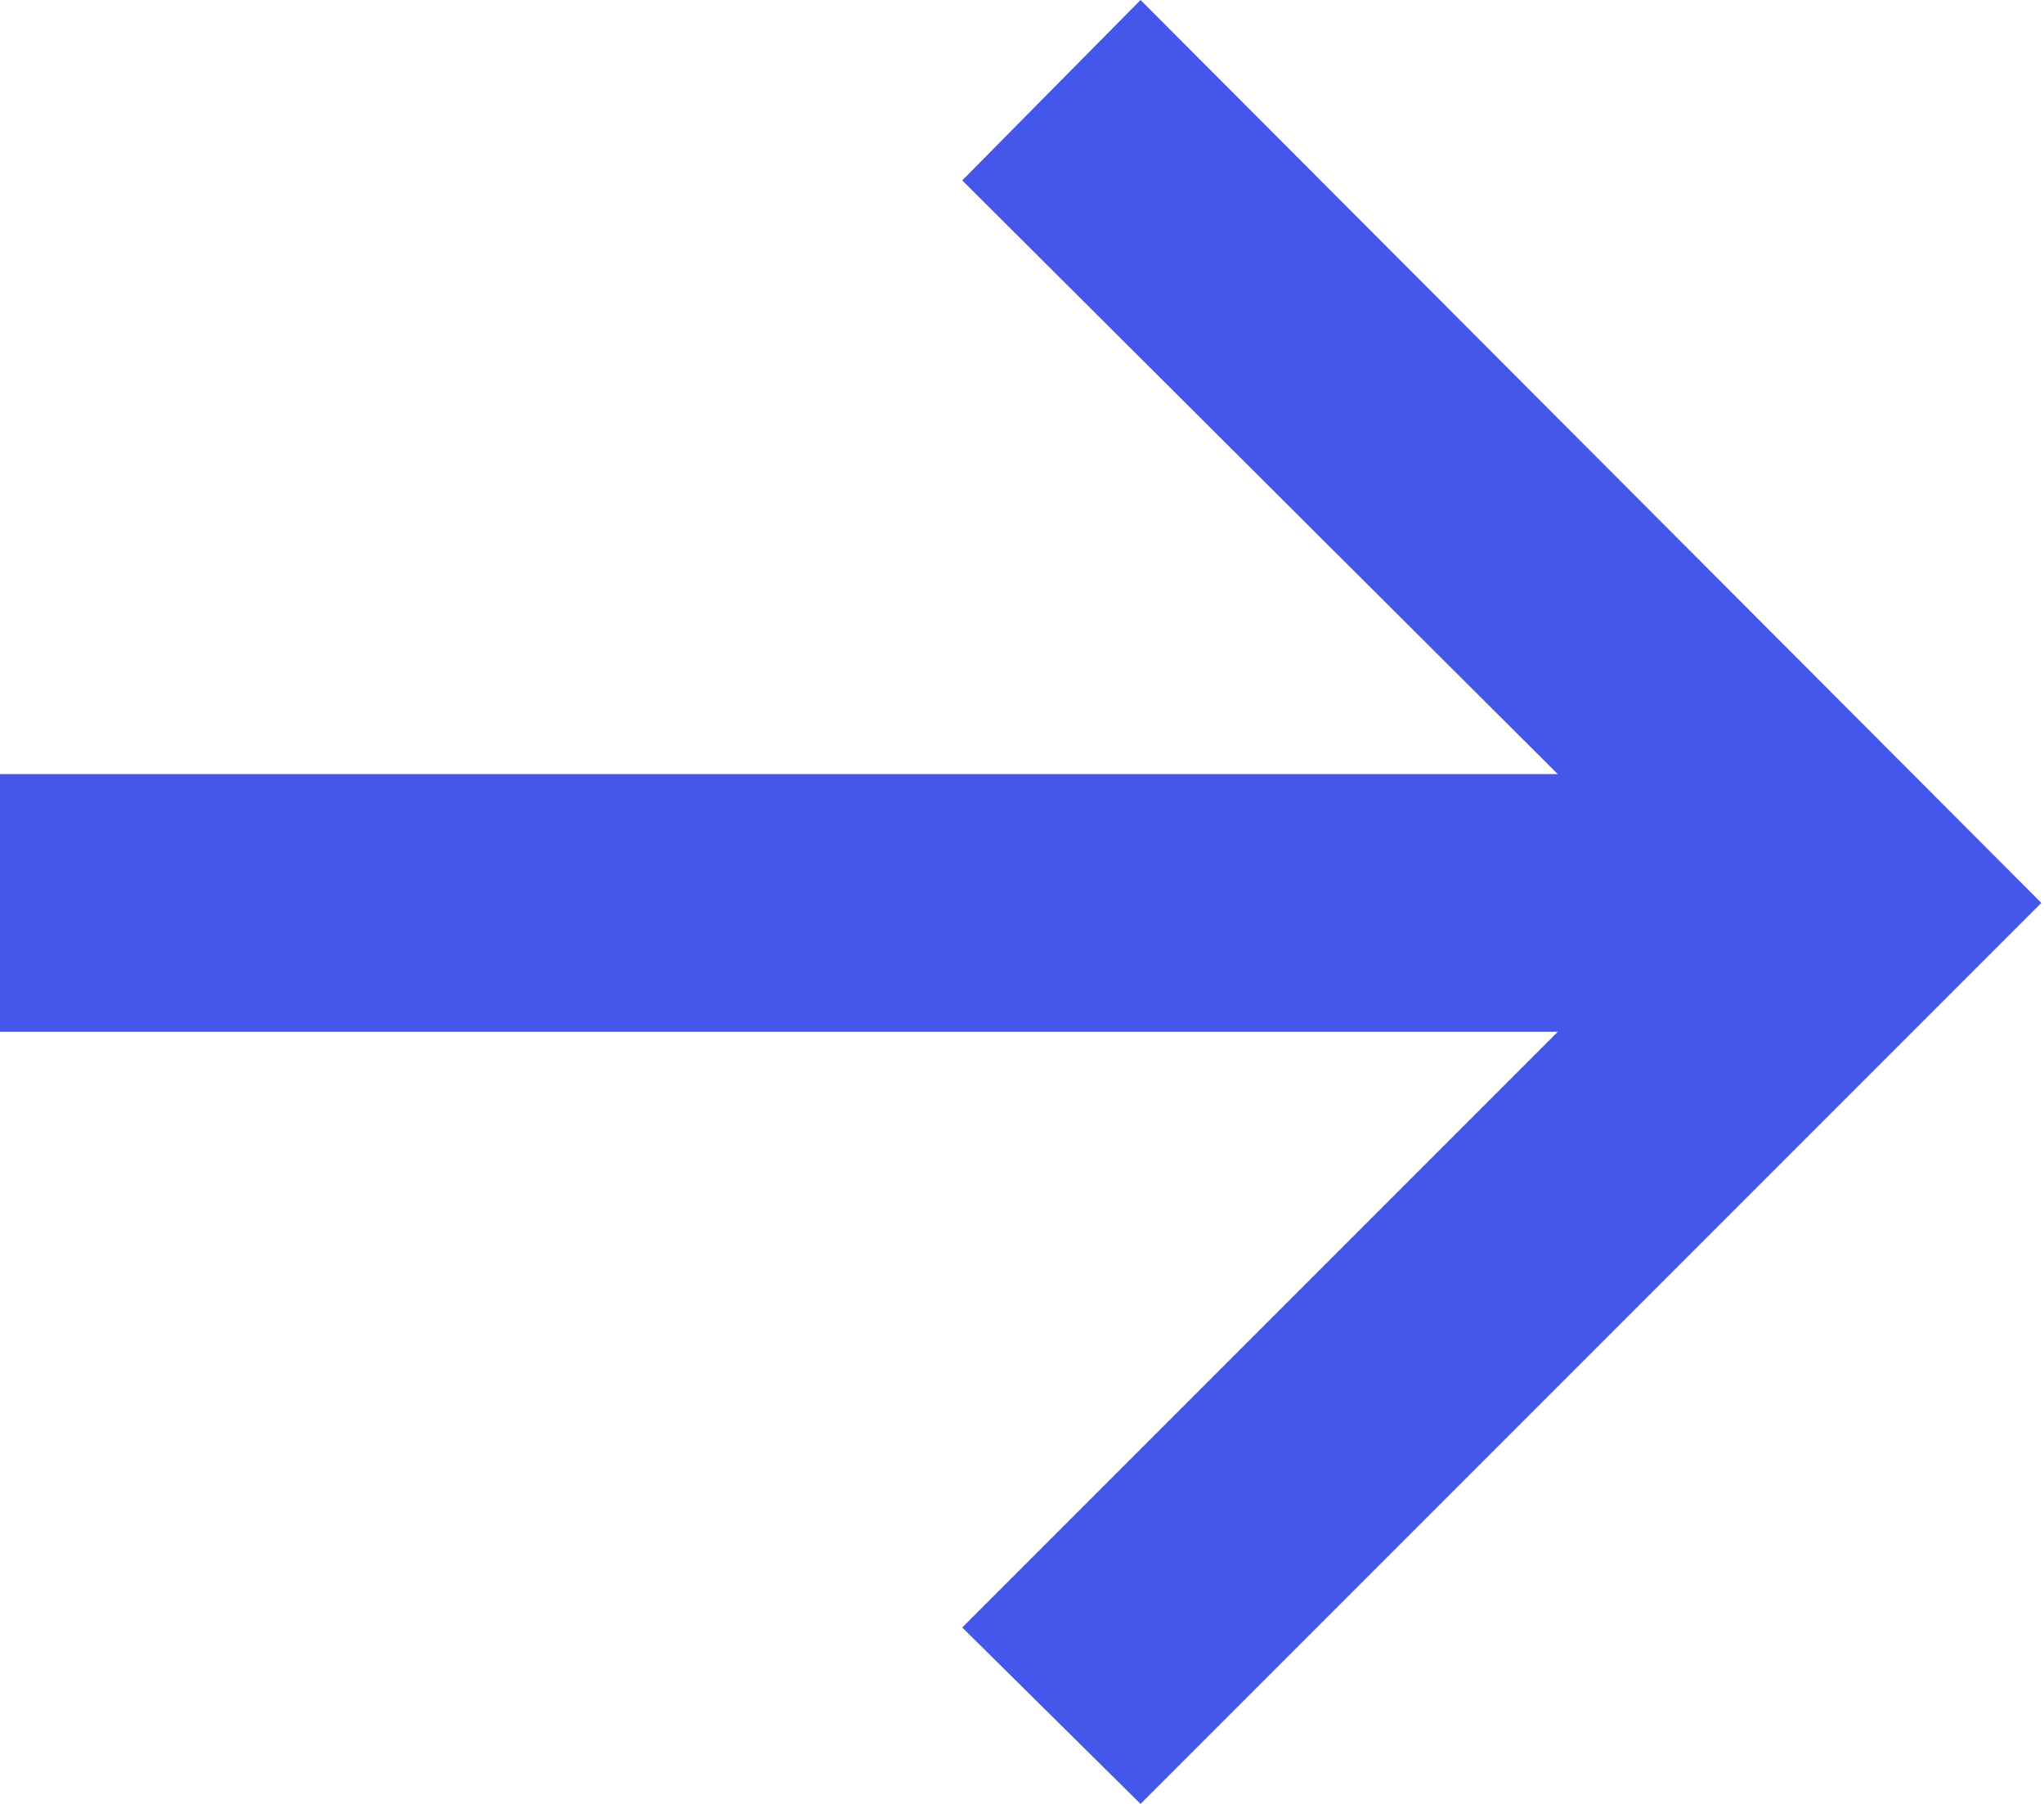
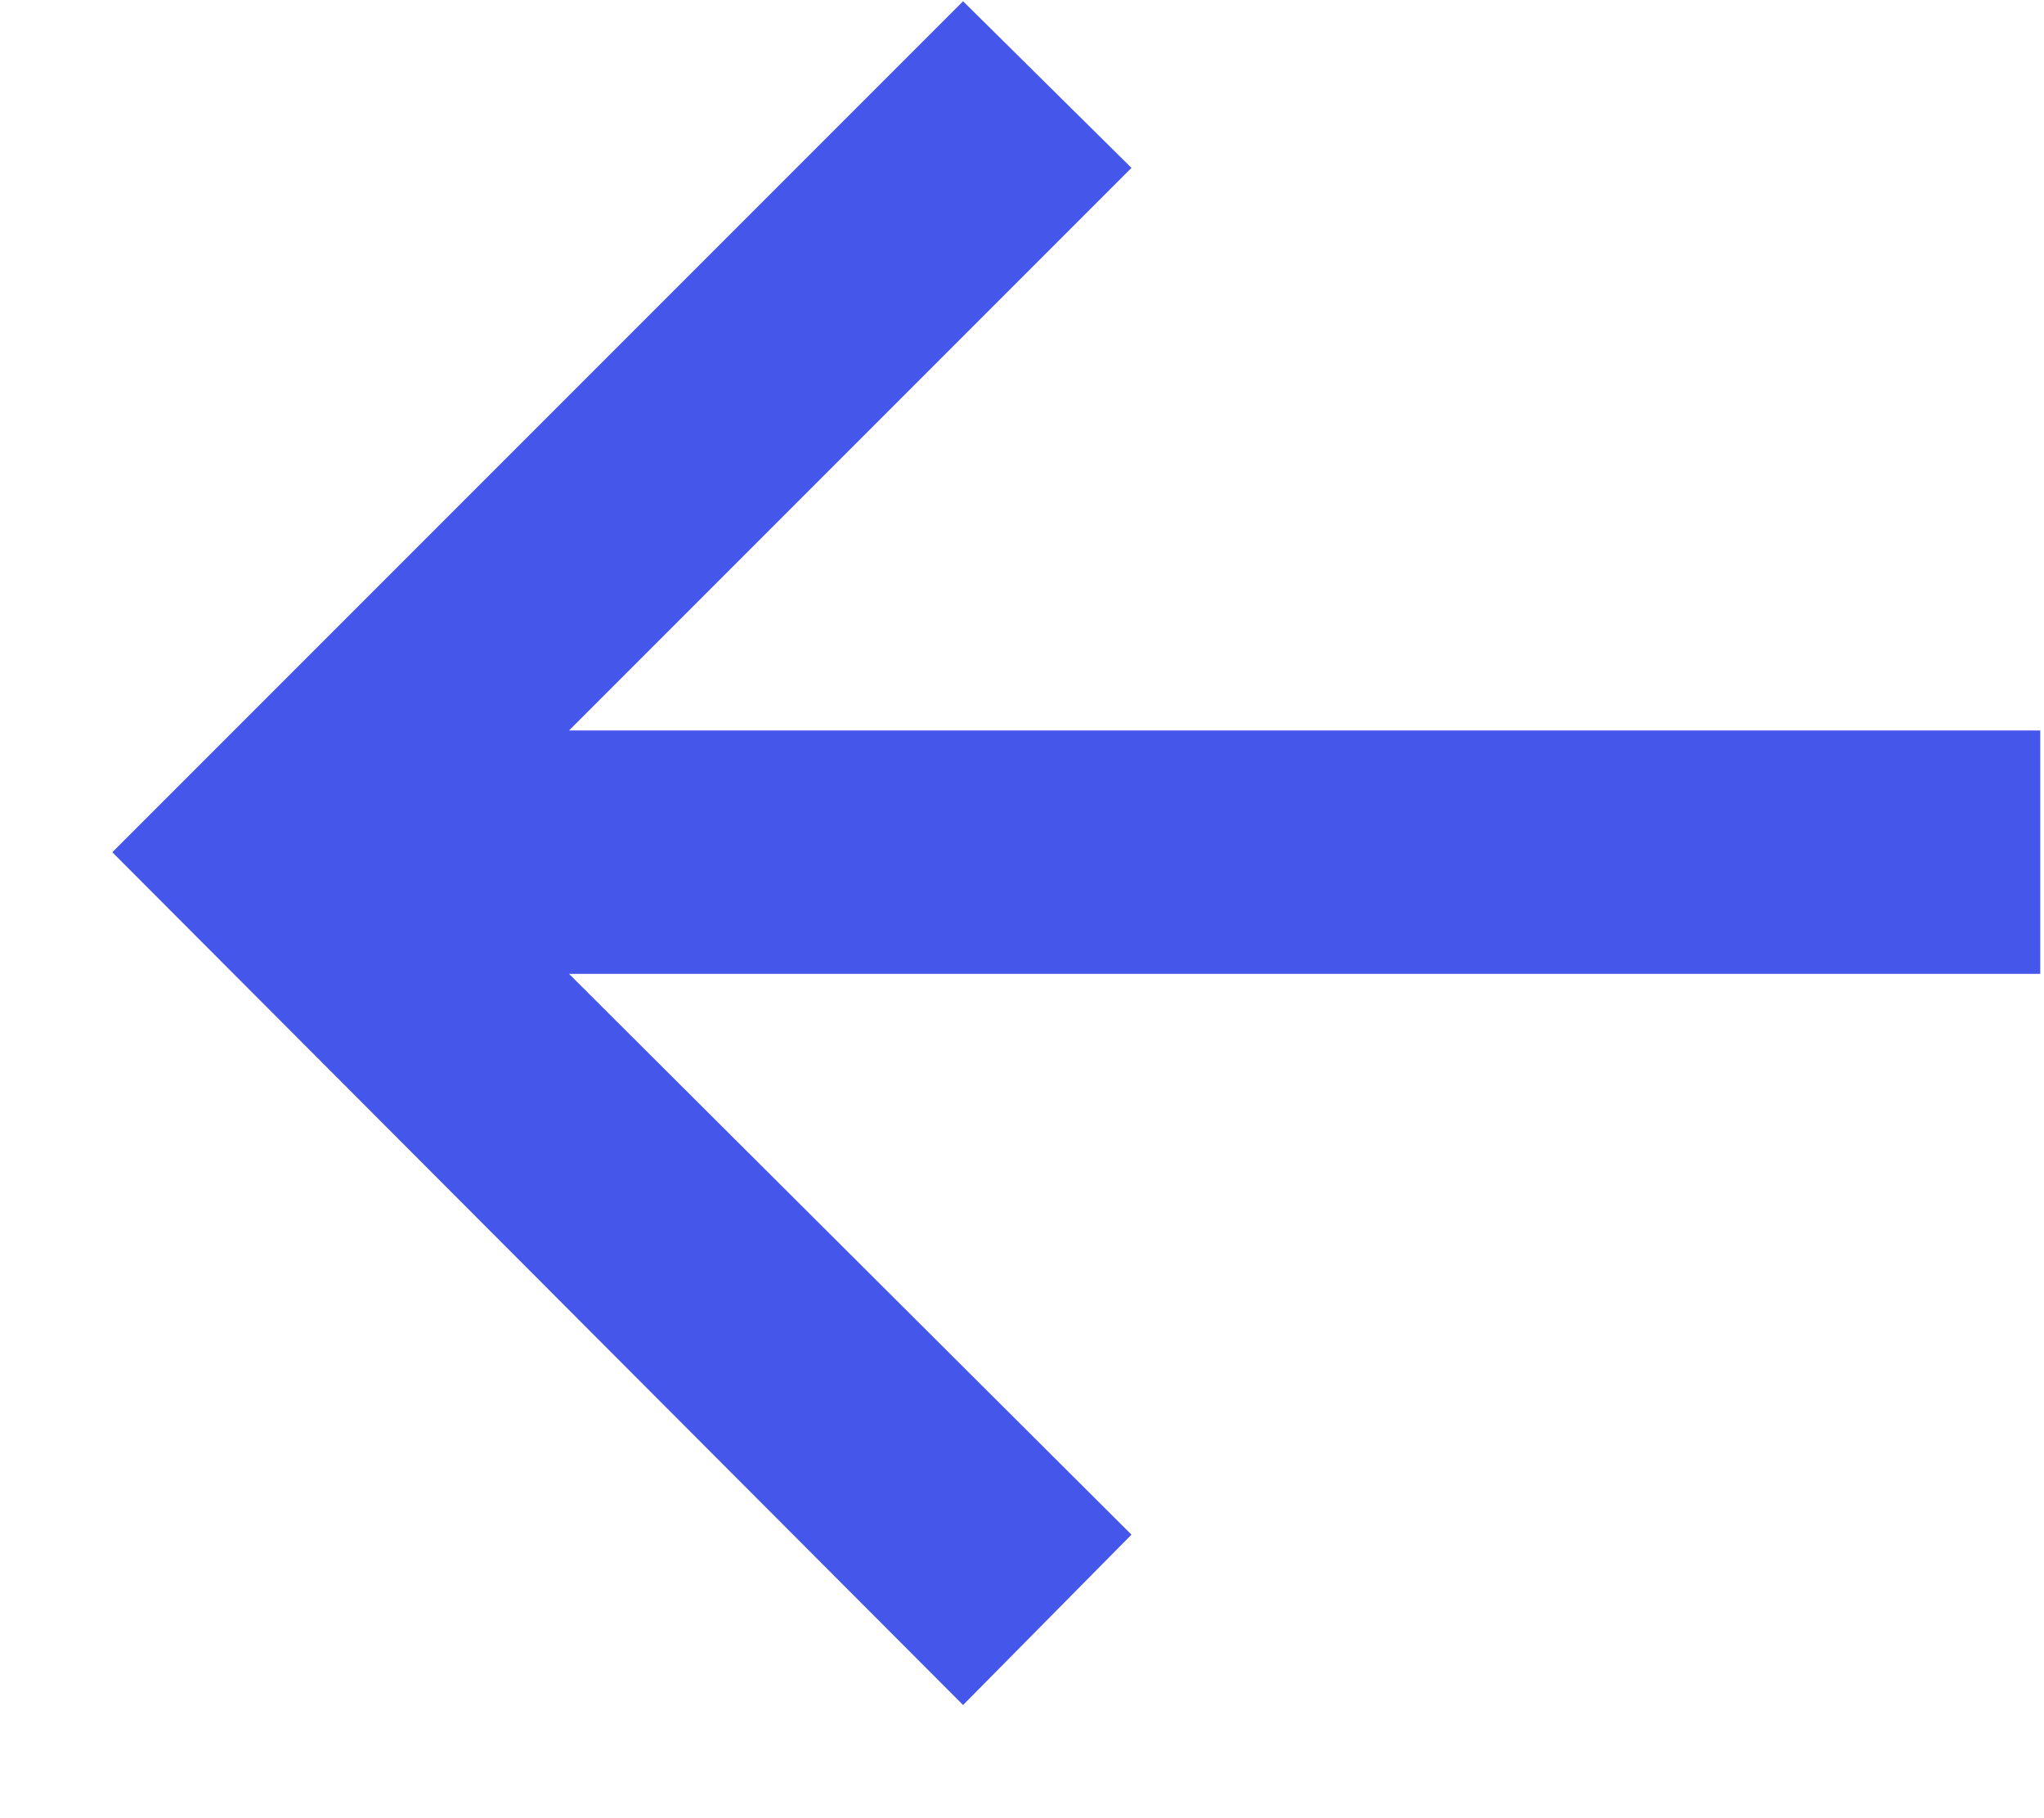
- <svg xmlns="http://www.w3.org/2000/svg" width="17" height="15" viewBox="0 0 17 15" fill="none">
-   <path d="M5.44068e-06 6.437L12.956 6.437L8.003 1.5L9.486 -3.27475e-07L16.978 7.508L9.486 15L8.003 13.533L12.956 8.58L5.34702e-06 8.58L5.44068e-06 6.437Z" fill="#4556EB" />
+ <svg xmlns="http://www.w3.org/2000/svg" width="18" height="16" viewBox="0 0 18 16" fill="none">
+   <path d="M17.967 8.574L5.011 8.574L9.964 13.511L8.481 15.011L0.989 7.503L8.481 0.011L9.964 1.478L5.011 6.431L17.967 6.431L17.967 8.574Z" fill="#4556EB" />
</svg>
